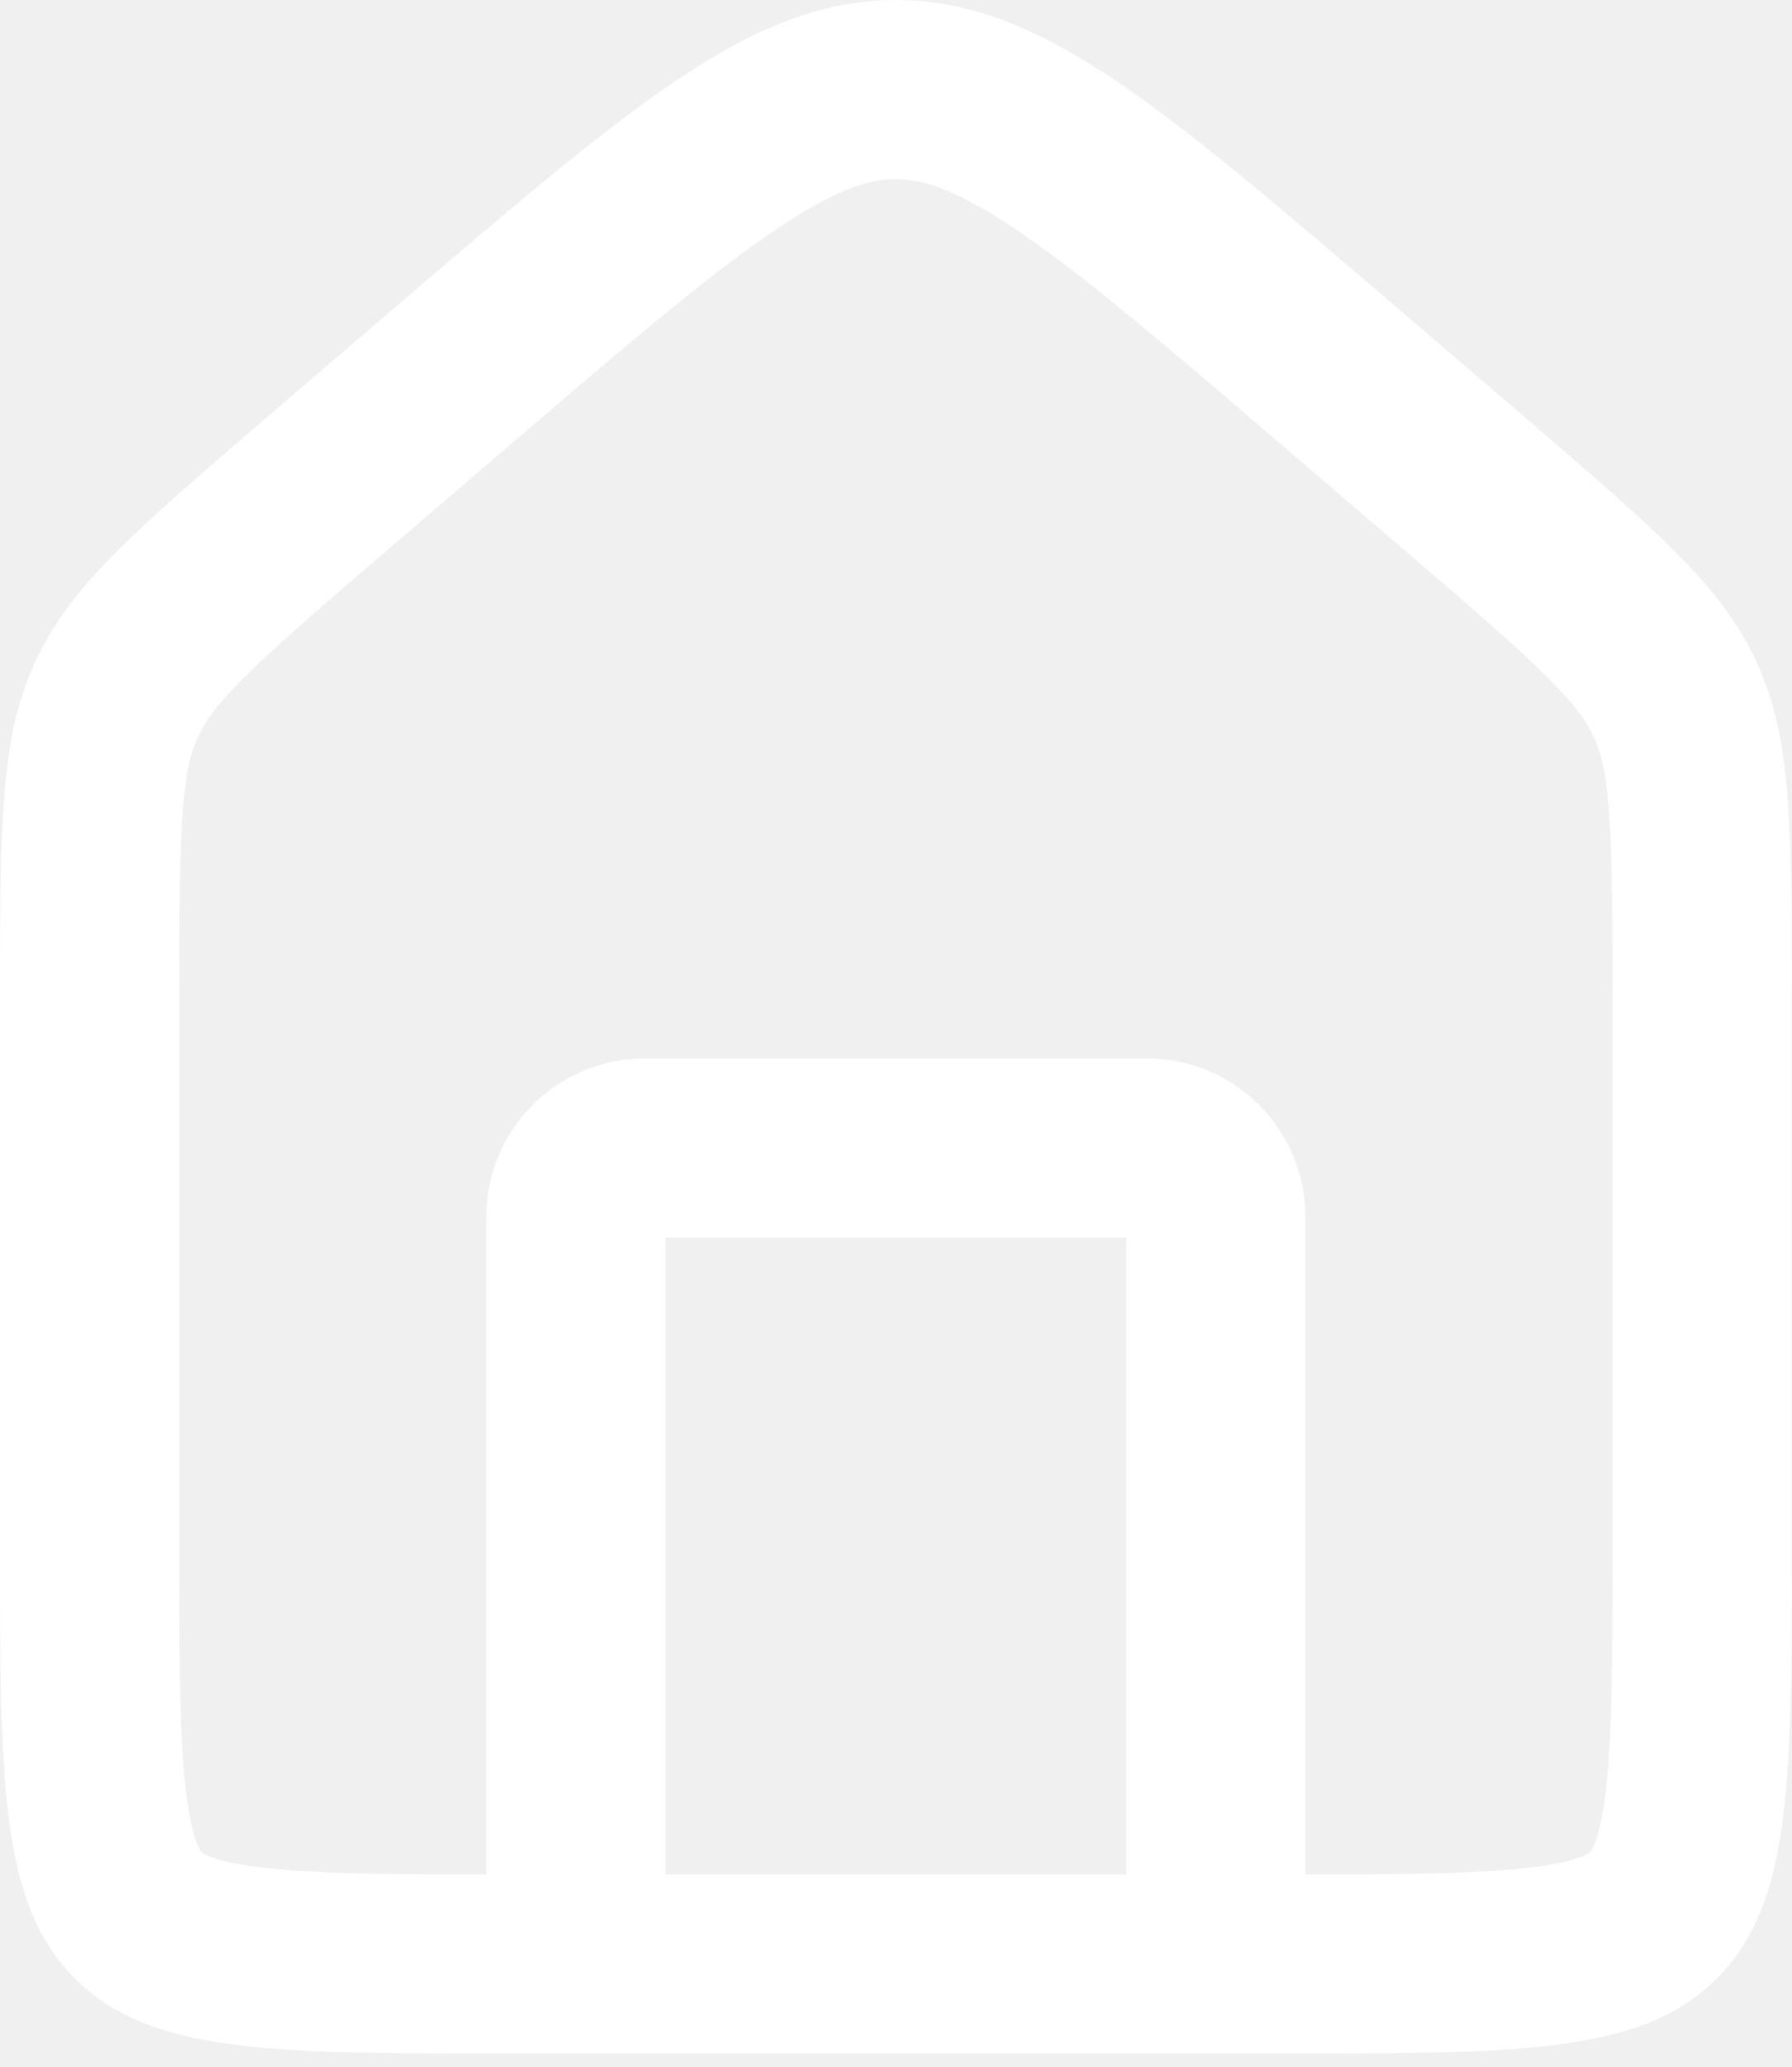
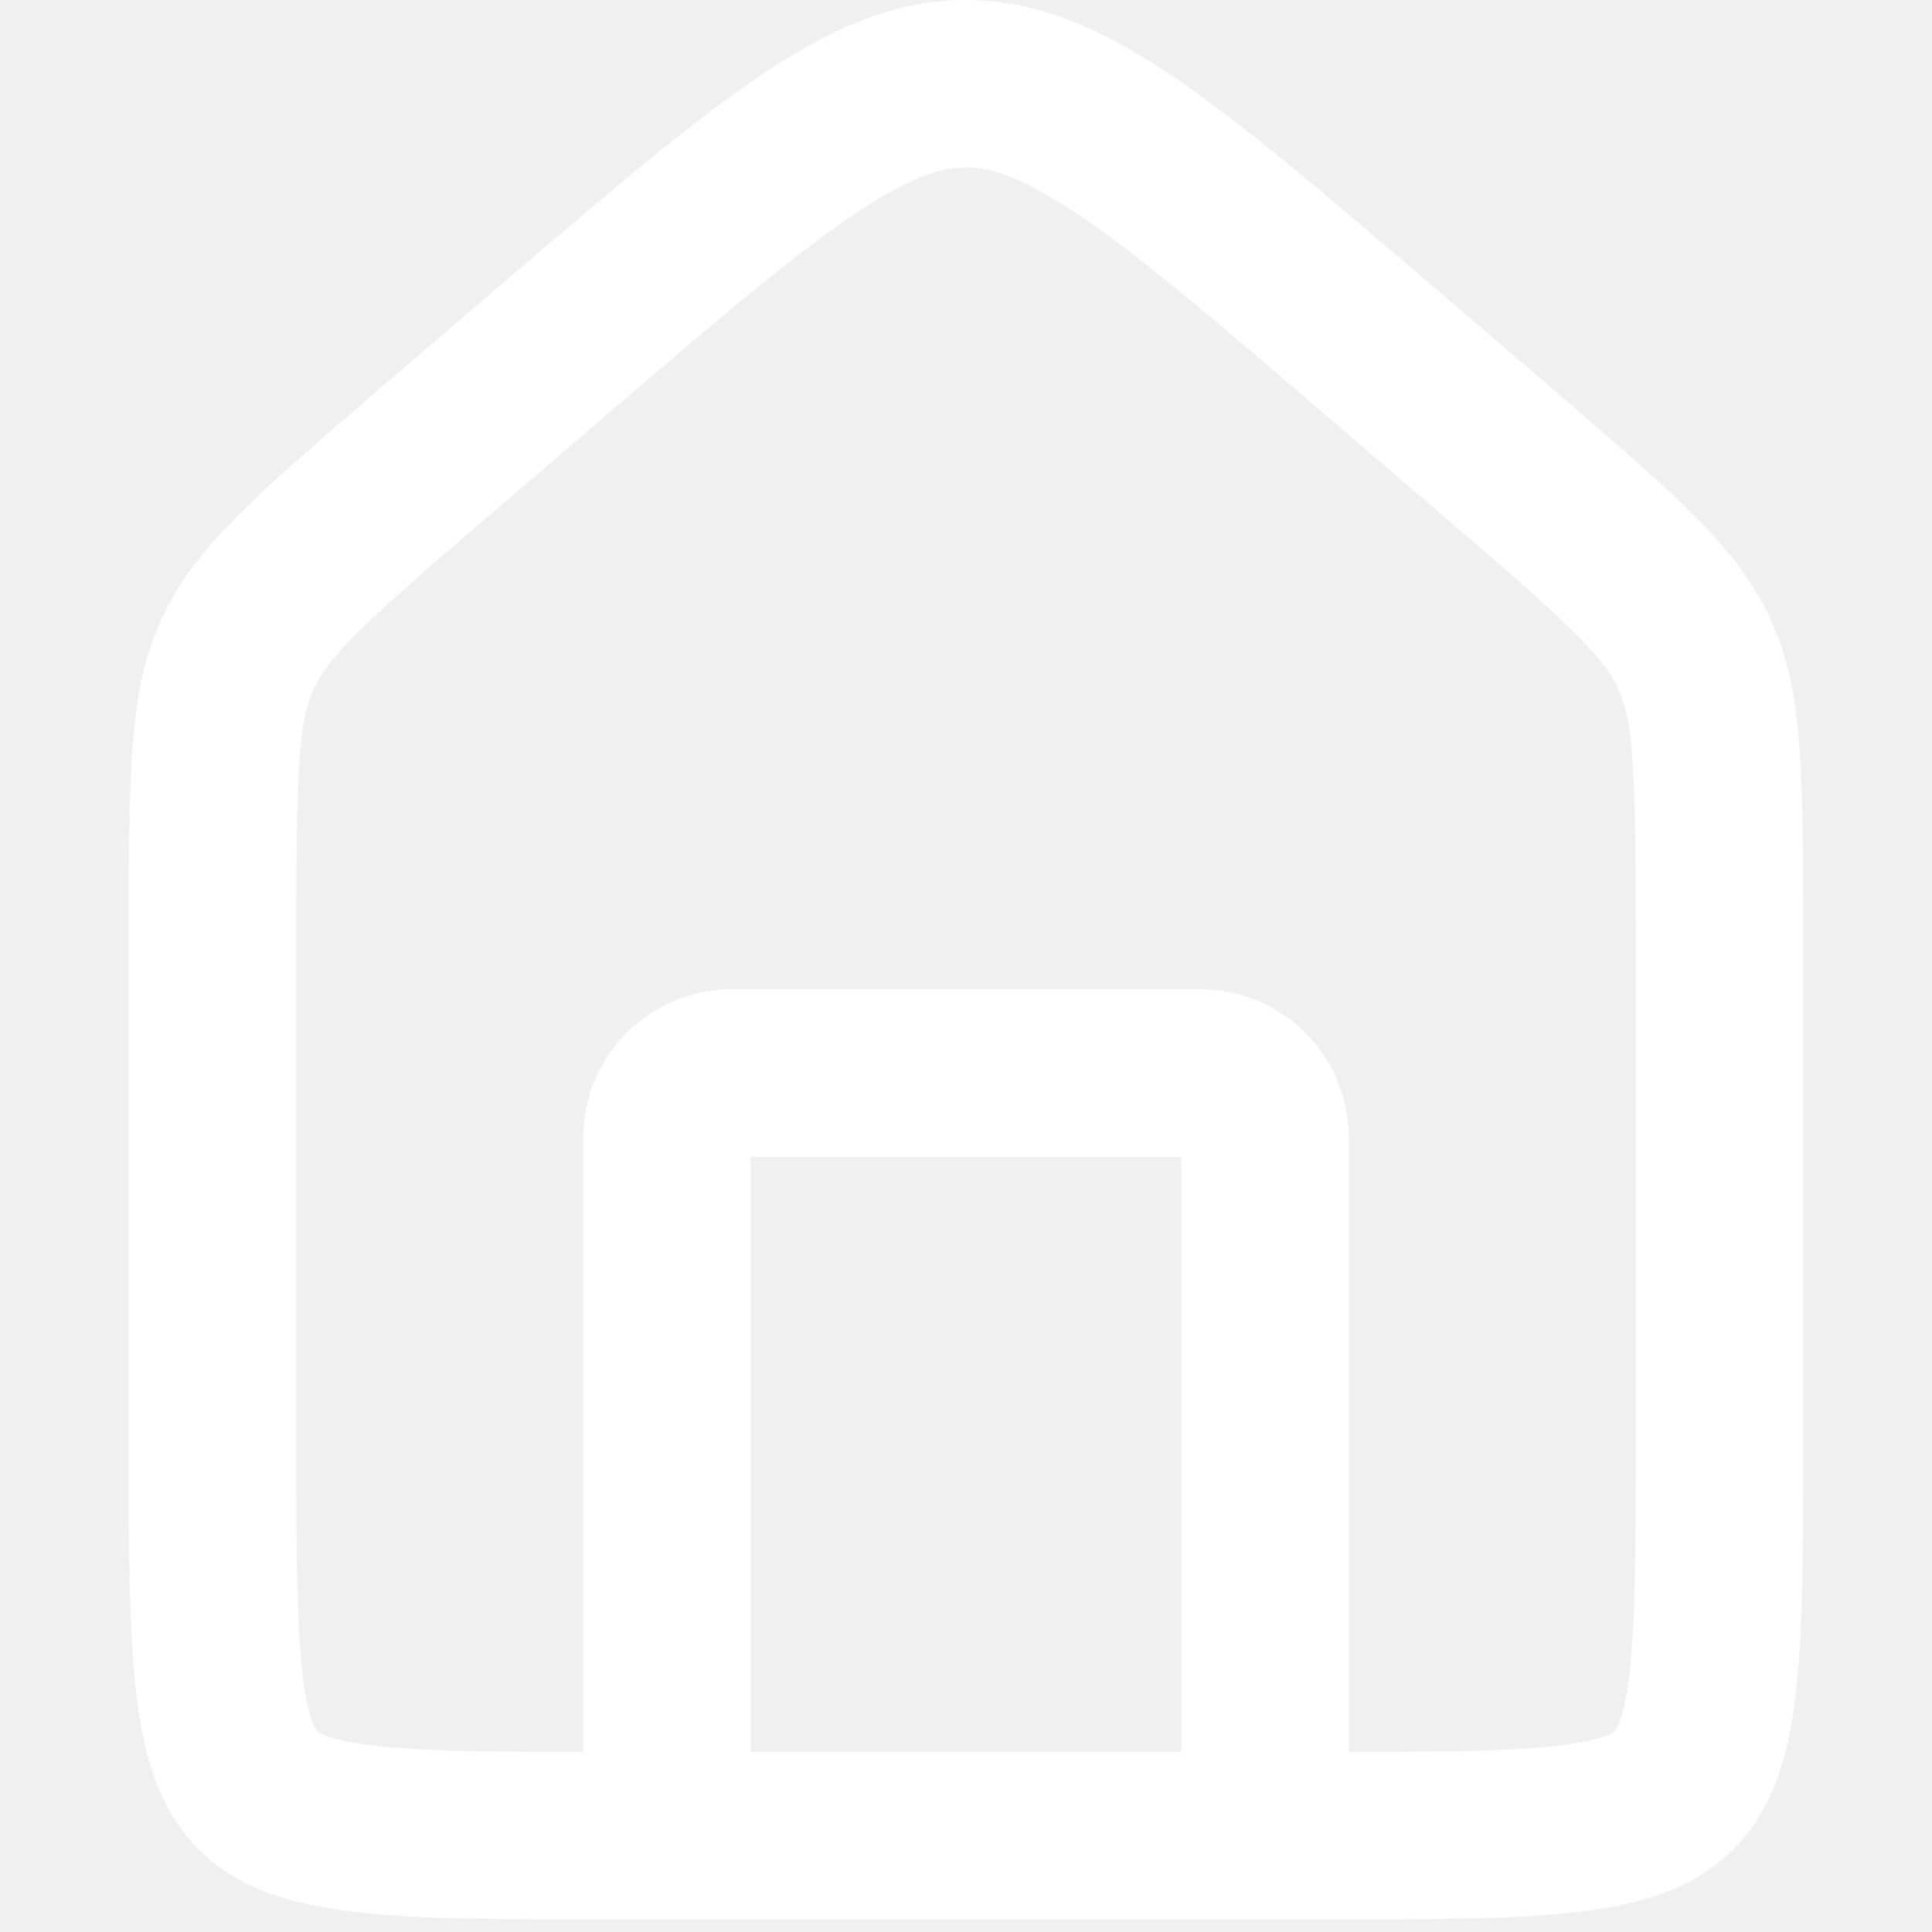
- <svg xmlns="http://www.w3.org/2000/svg" width="26" height="30" viewBox="0 0 26 30" fill="none">
+ <svg xmlns="http://www.w3.org/2000/svg" width="23" height="23" viewBox="0 0 26 30" fill="none">
  <path d="M1.3 14.501C1.3 11.861 1.328 10.943 1.691 10.154C2.054 9.365 2.732 8.746 4.737 7.028L6.594 5.436C8.35 3.931 9.577 2.883 10.615 2.197C11.624 1.531 12.321 1.3 13 1.3C13.679 1.3 14.376 1.531 15.385 2.197C16.424 2.883 17.65 3.931 19.406 5.436L21.263 7.028C23.268 8.746 23.946 9.365 24.309 10.154C24.672 10.943 24.7 11.861 24.7 14.501V22.376C24.7 24.164 24.697 25.374 24.576 26.279C24.459 27.146 24.255 27.536 23.993 27.798C23.731 28.06 23.341 28.264 22.474 28.381C21.569 28.502 20.359 28.505 18.571 28.505H7.429C5.641 28.505 4.431 28.502 3.526 28.381C2.659 28.264 2.269 28.06 2.007 27.798C1.745 27.536 1.541 27.146 1.424 26.279C1.303 25.374 1.3 24.164 1.3 22.376V14.501Z" stroke="white" stroke-width="2.6" />
  <path d="M17.643 27.805V17.662C17.643 17.11 17.195 16.662 16.643 16.662H9.357C8.805 16.662 8.357 17.11 8.357 17.662V27.805" stroke="white" stroke-width="2.6" stroke-linecap="round" stroke-linejoin="round" />
</svg>
